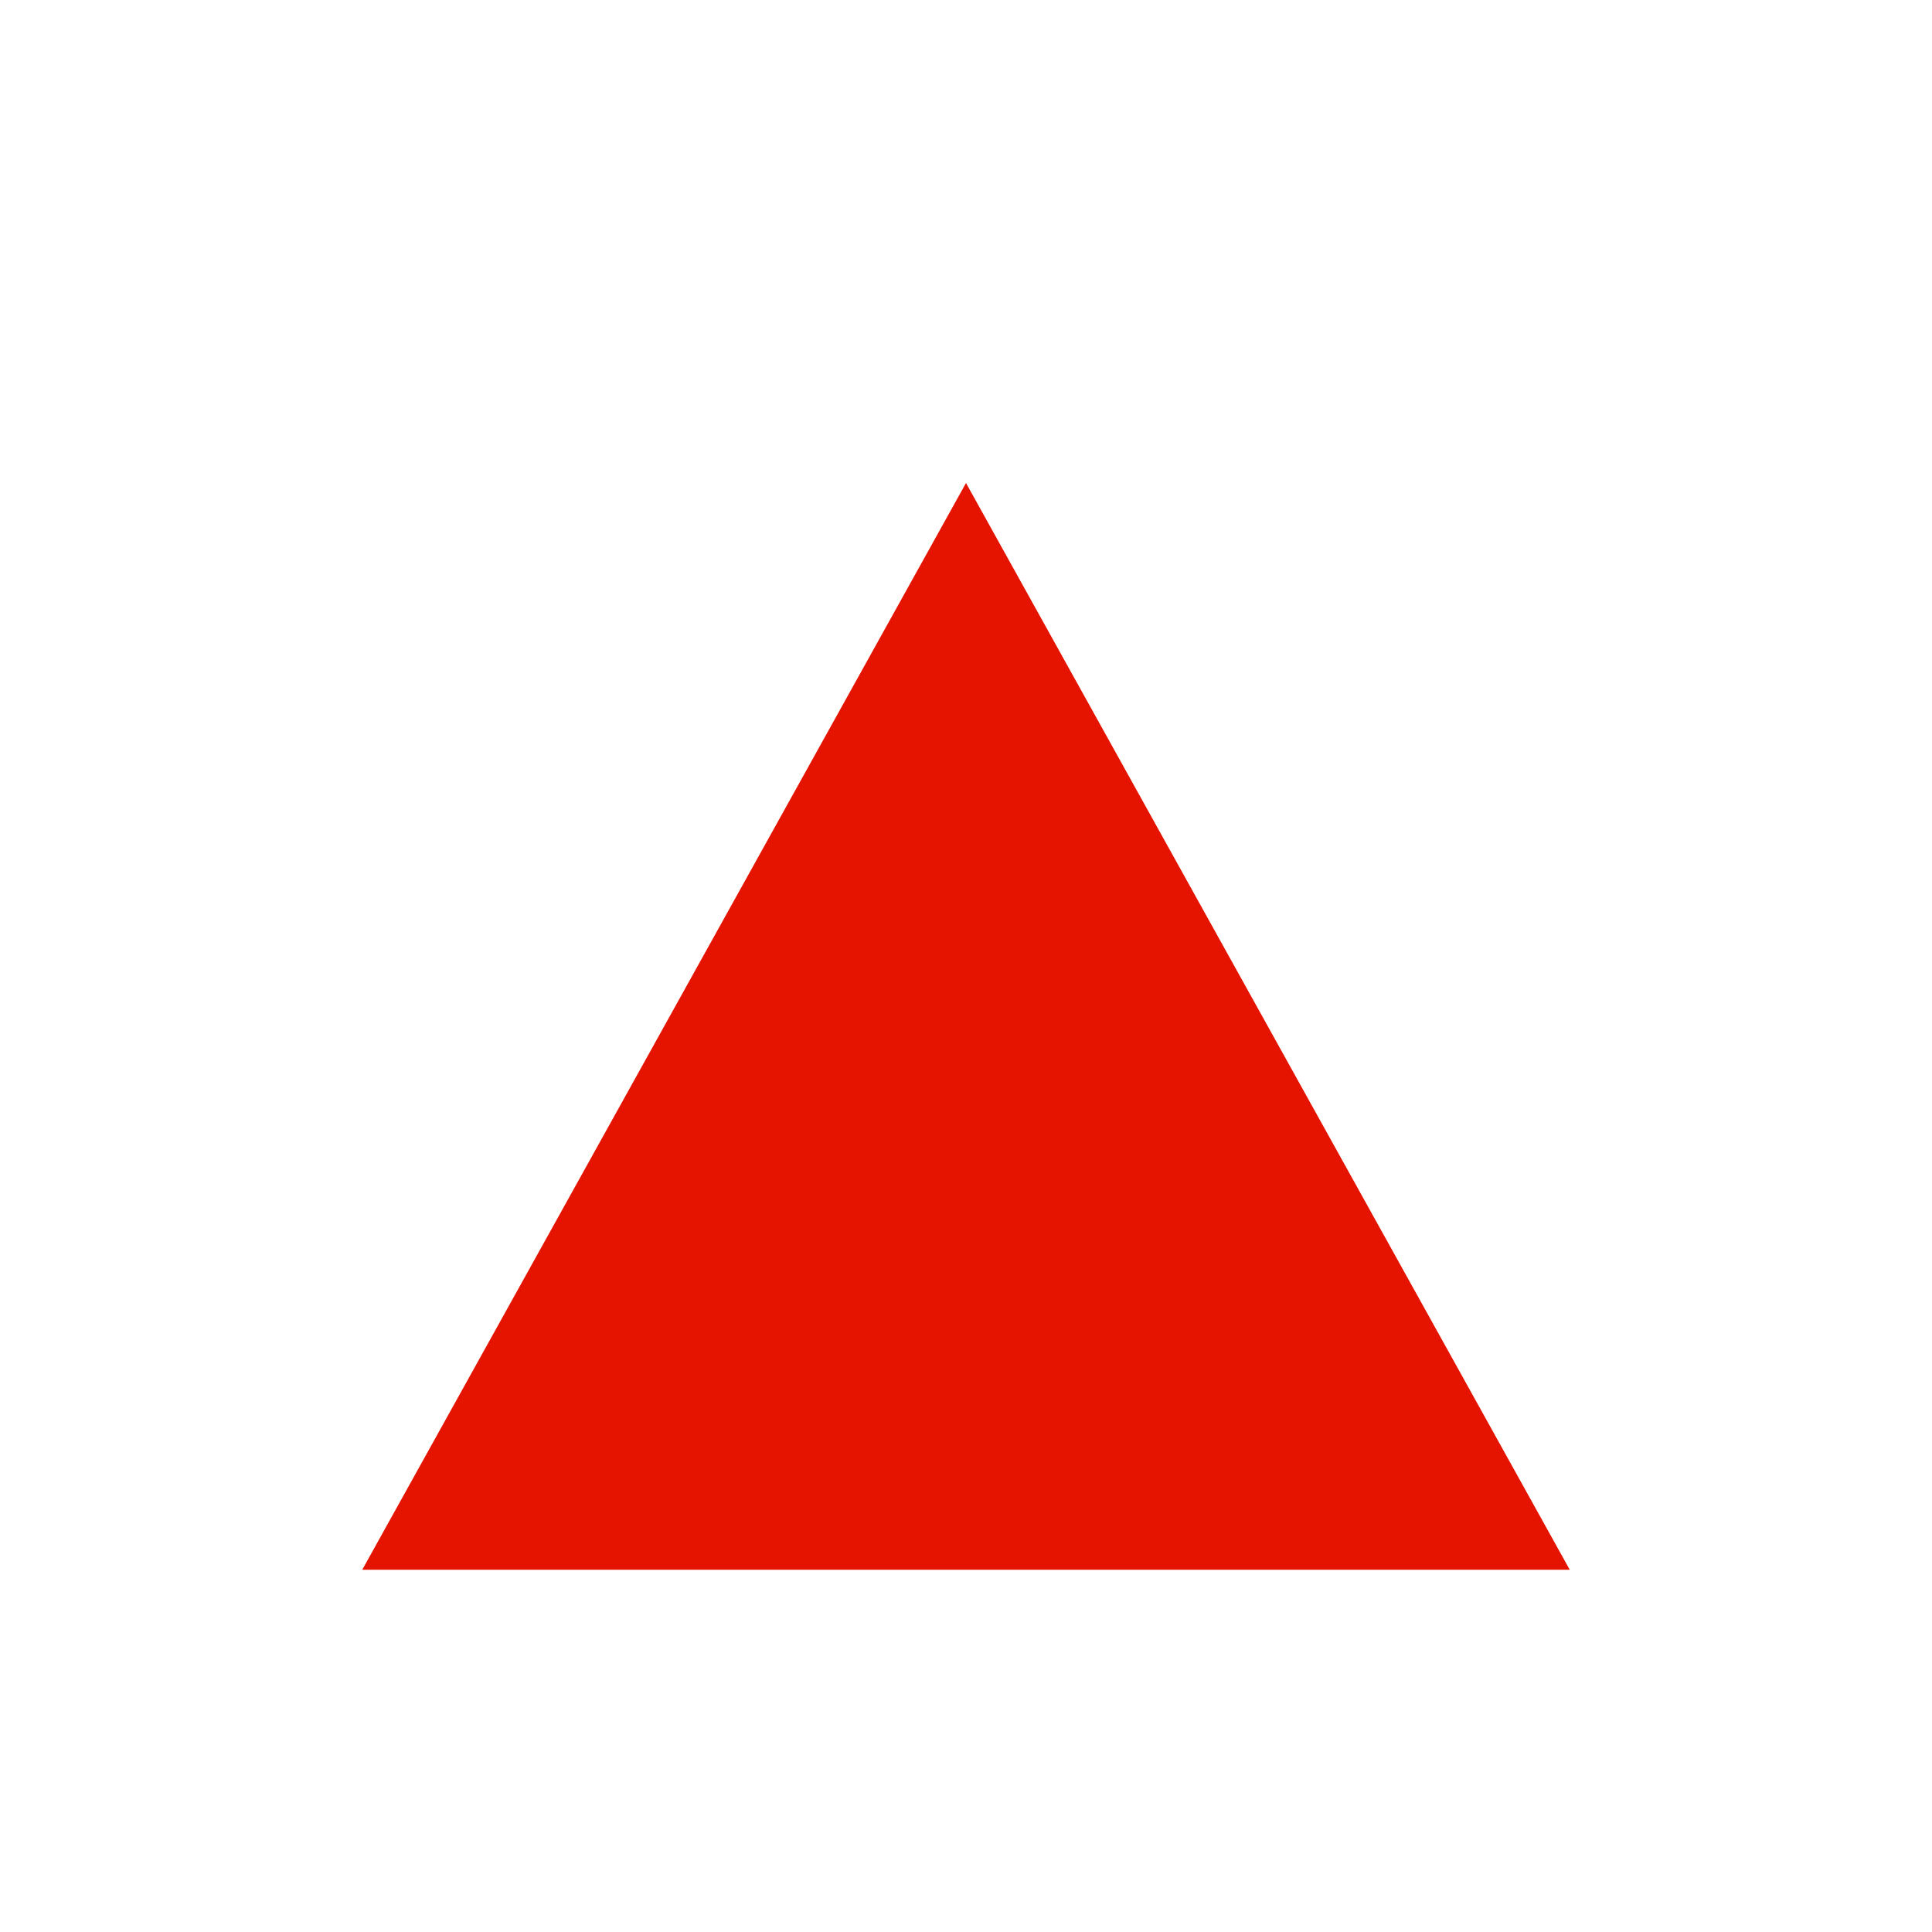
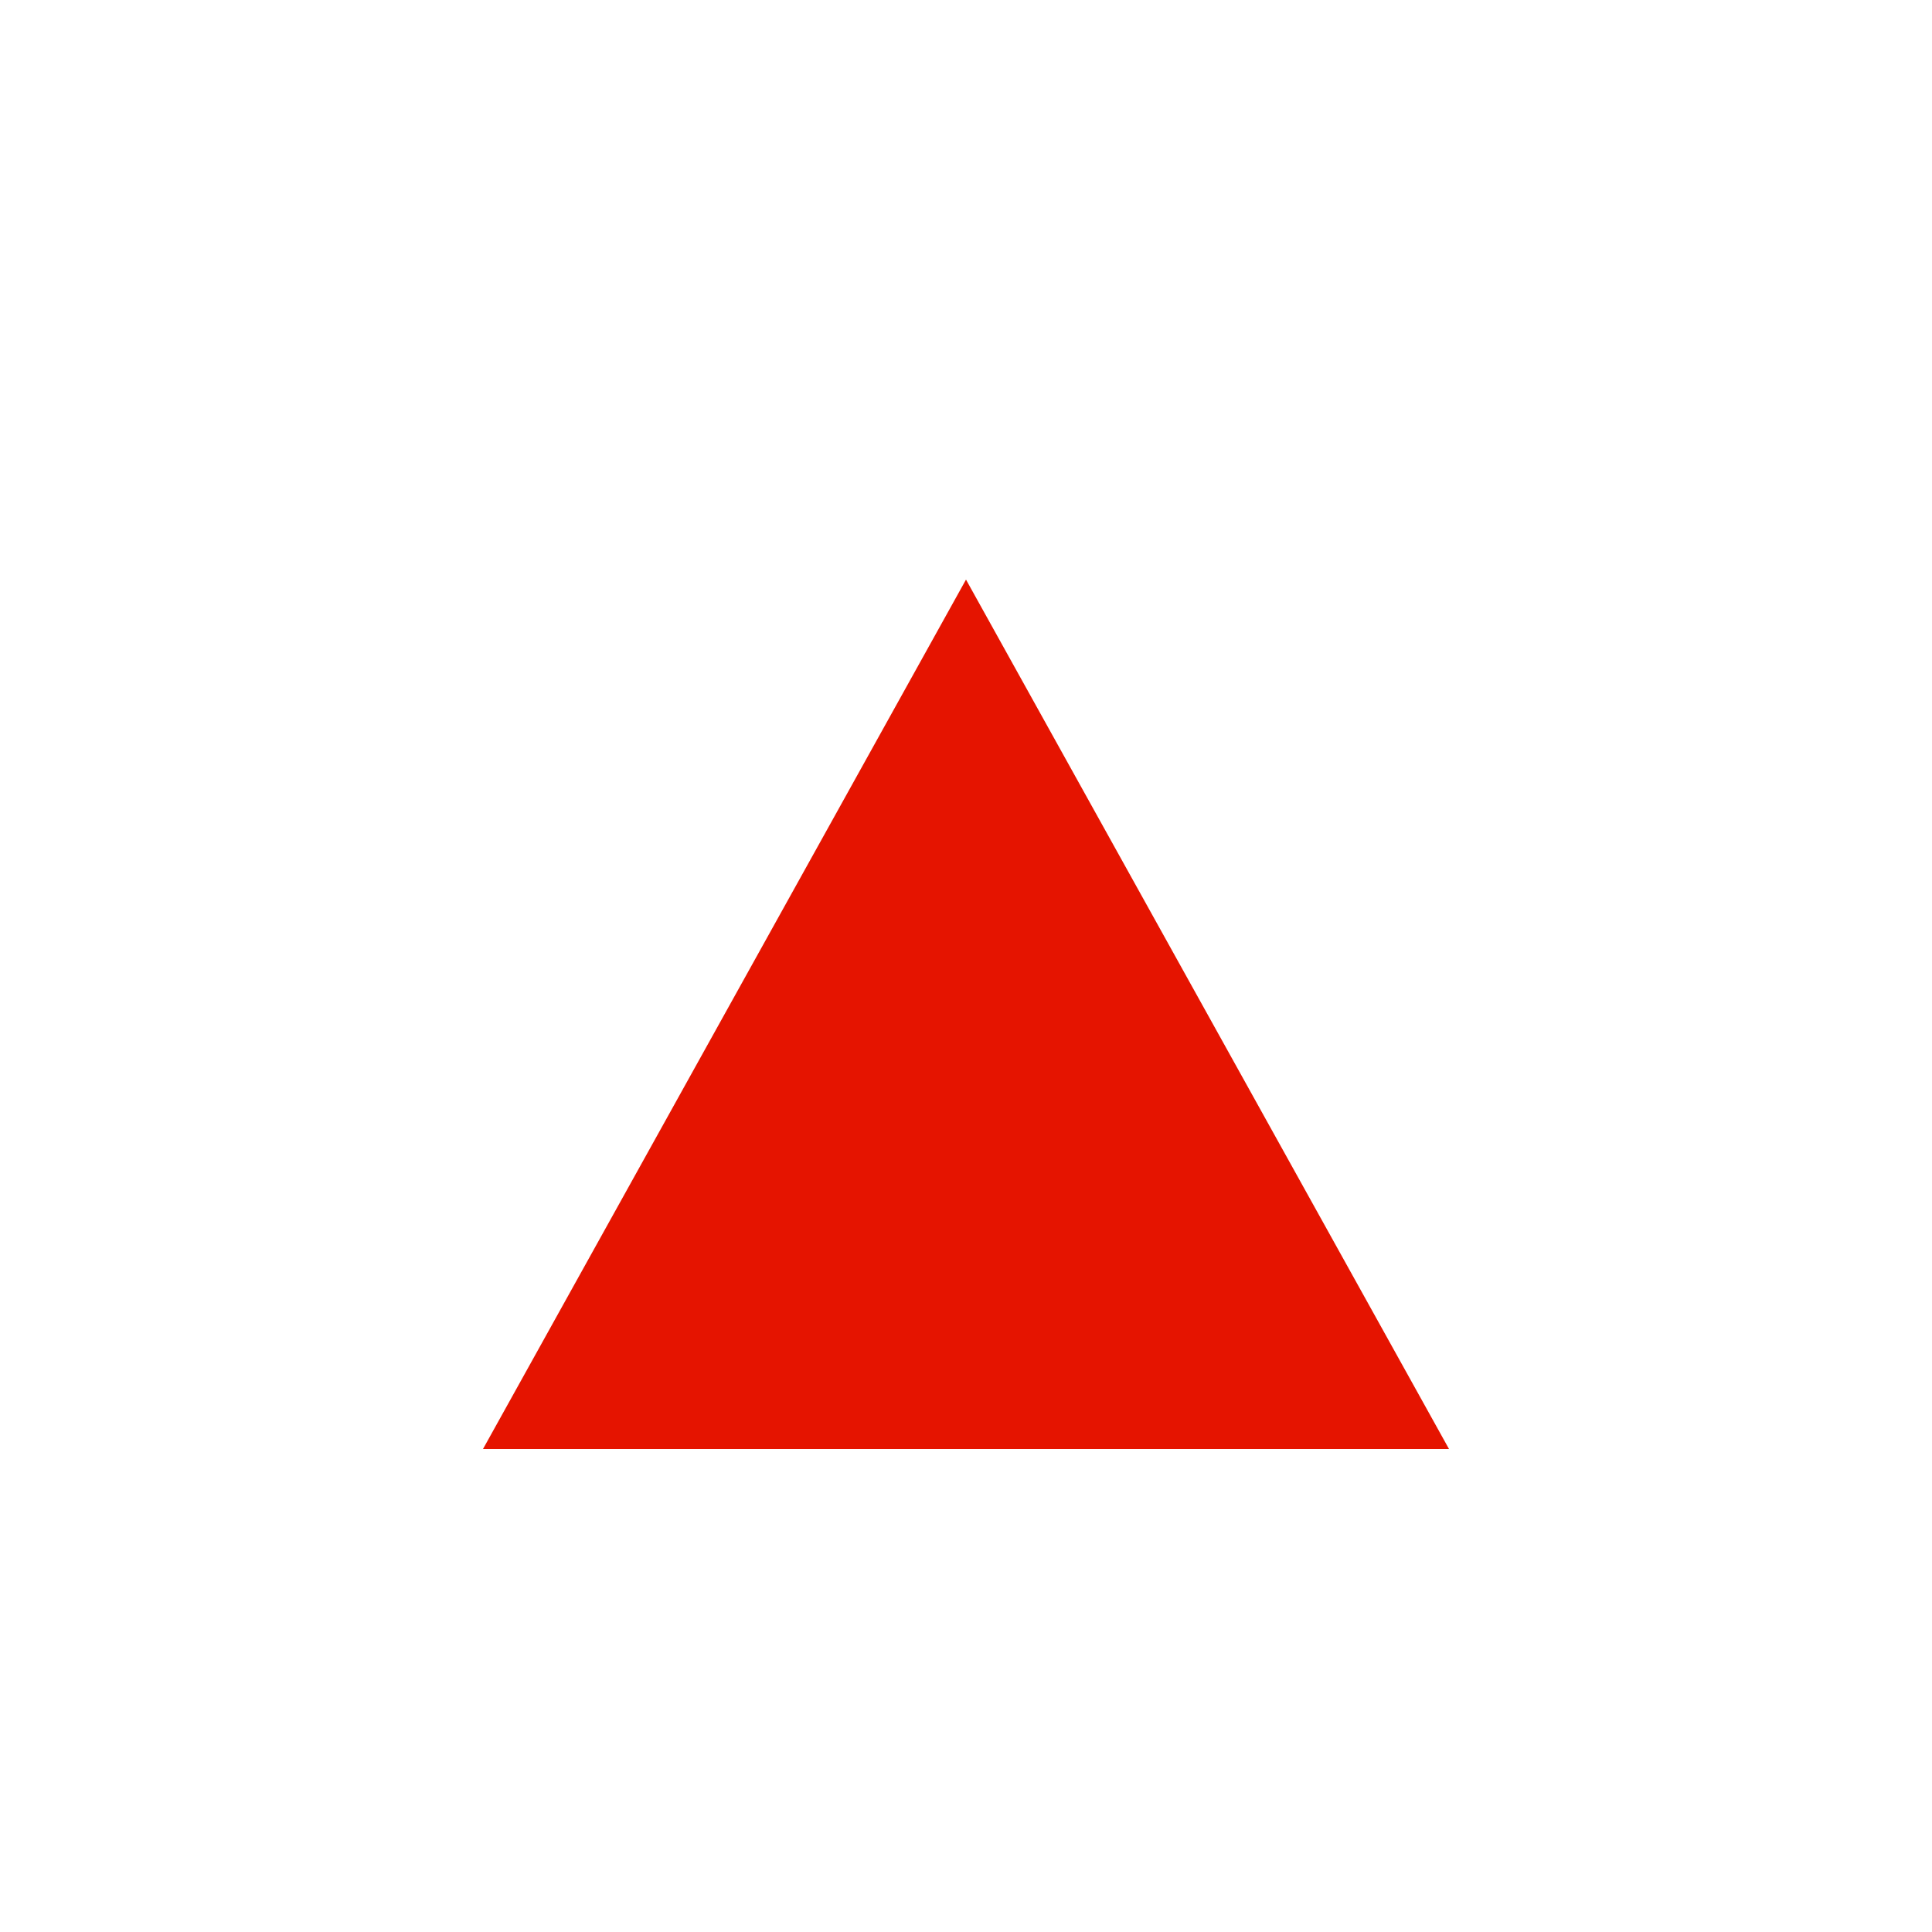
<svg xmlns="http://www.w3.org/2000/svg" viewBox="0 0 16 16">
  <defs>
    <style>.icon-canvas-transparent,.icon-vs-out{fill:#f6f6f6;}.icon-canvas-transparent{opacity:0;}.icon-vs-red{fill:#e51400;}</style>
  </defs>
  <g id="canvas">
    <path class="icon-canvas-transparent" d="M16,0V16H0V0Z" />
  </g>
  <g id="outline" style="display: none;">
-     <path class="icon-vs-out" d="M14.7,14H1.3L8,1.941Z" />
+     <path class="icon-vs-out" d="M13.7,13H2.3L8,2.741Z" />
  </g>
  <g id="iconBg">
-     <path class="icon-vs-red" d="M13,13H3L8,4Z" />
+     <path class="icon-vs-red" d="M12,12H4L8,4.8Z" />
  </g>
</svg>
